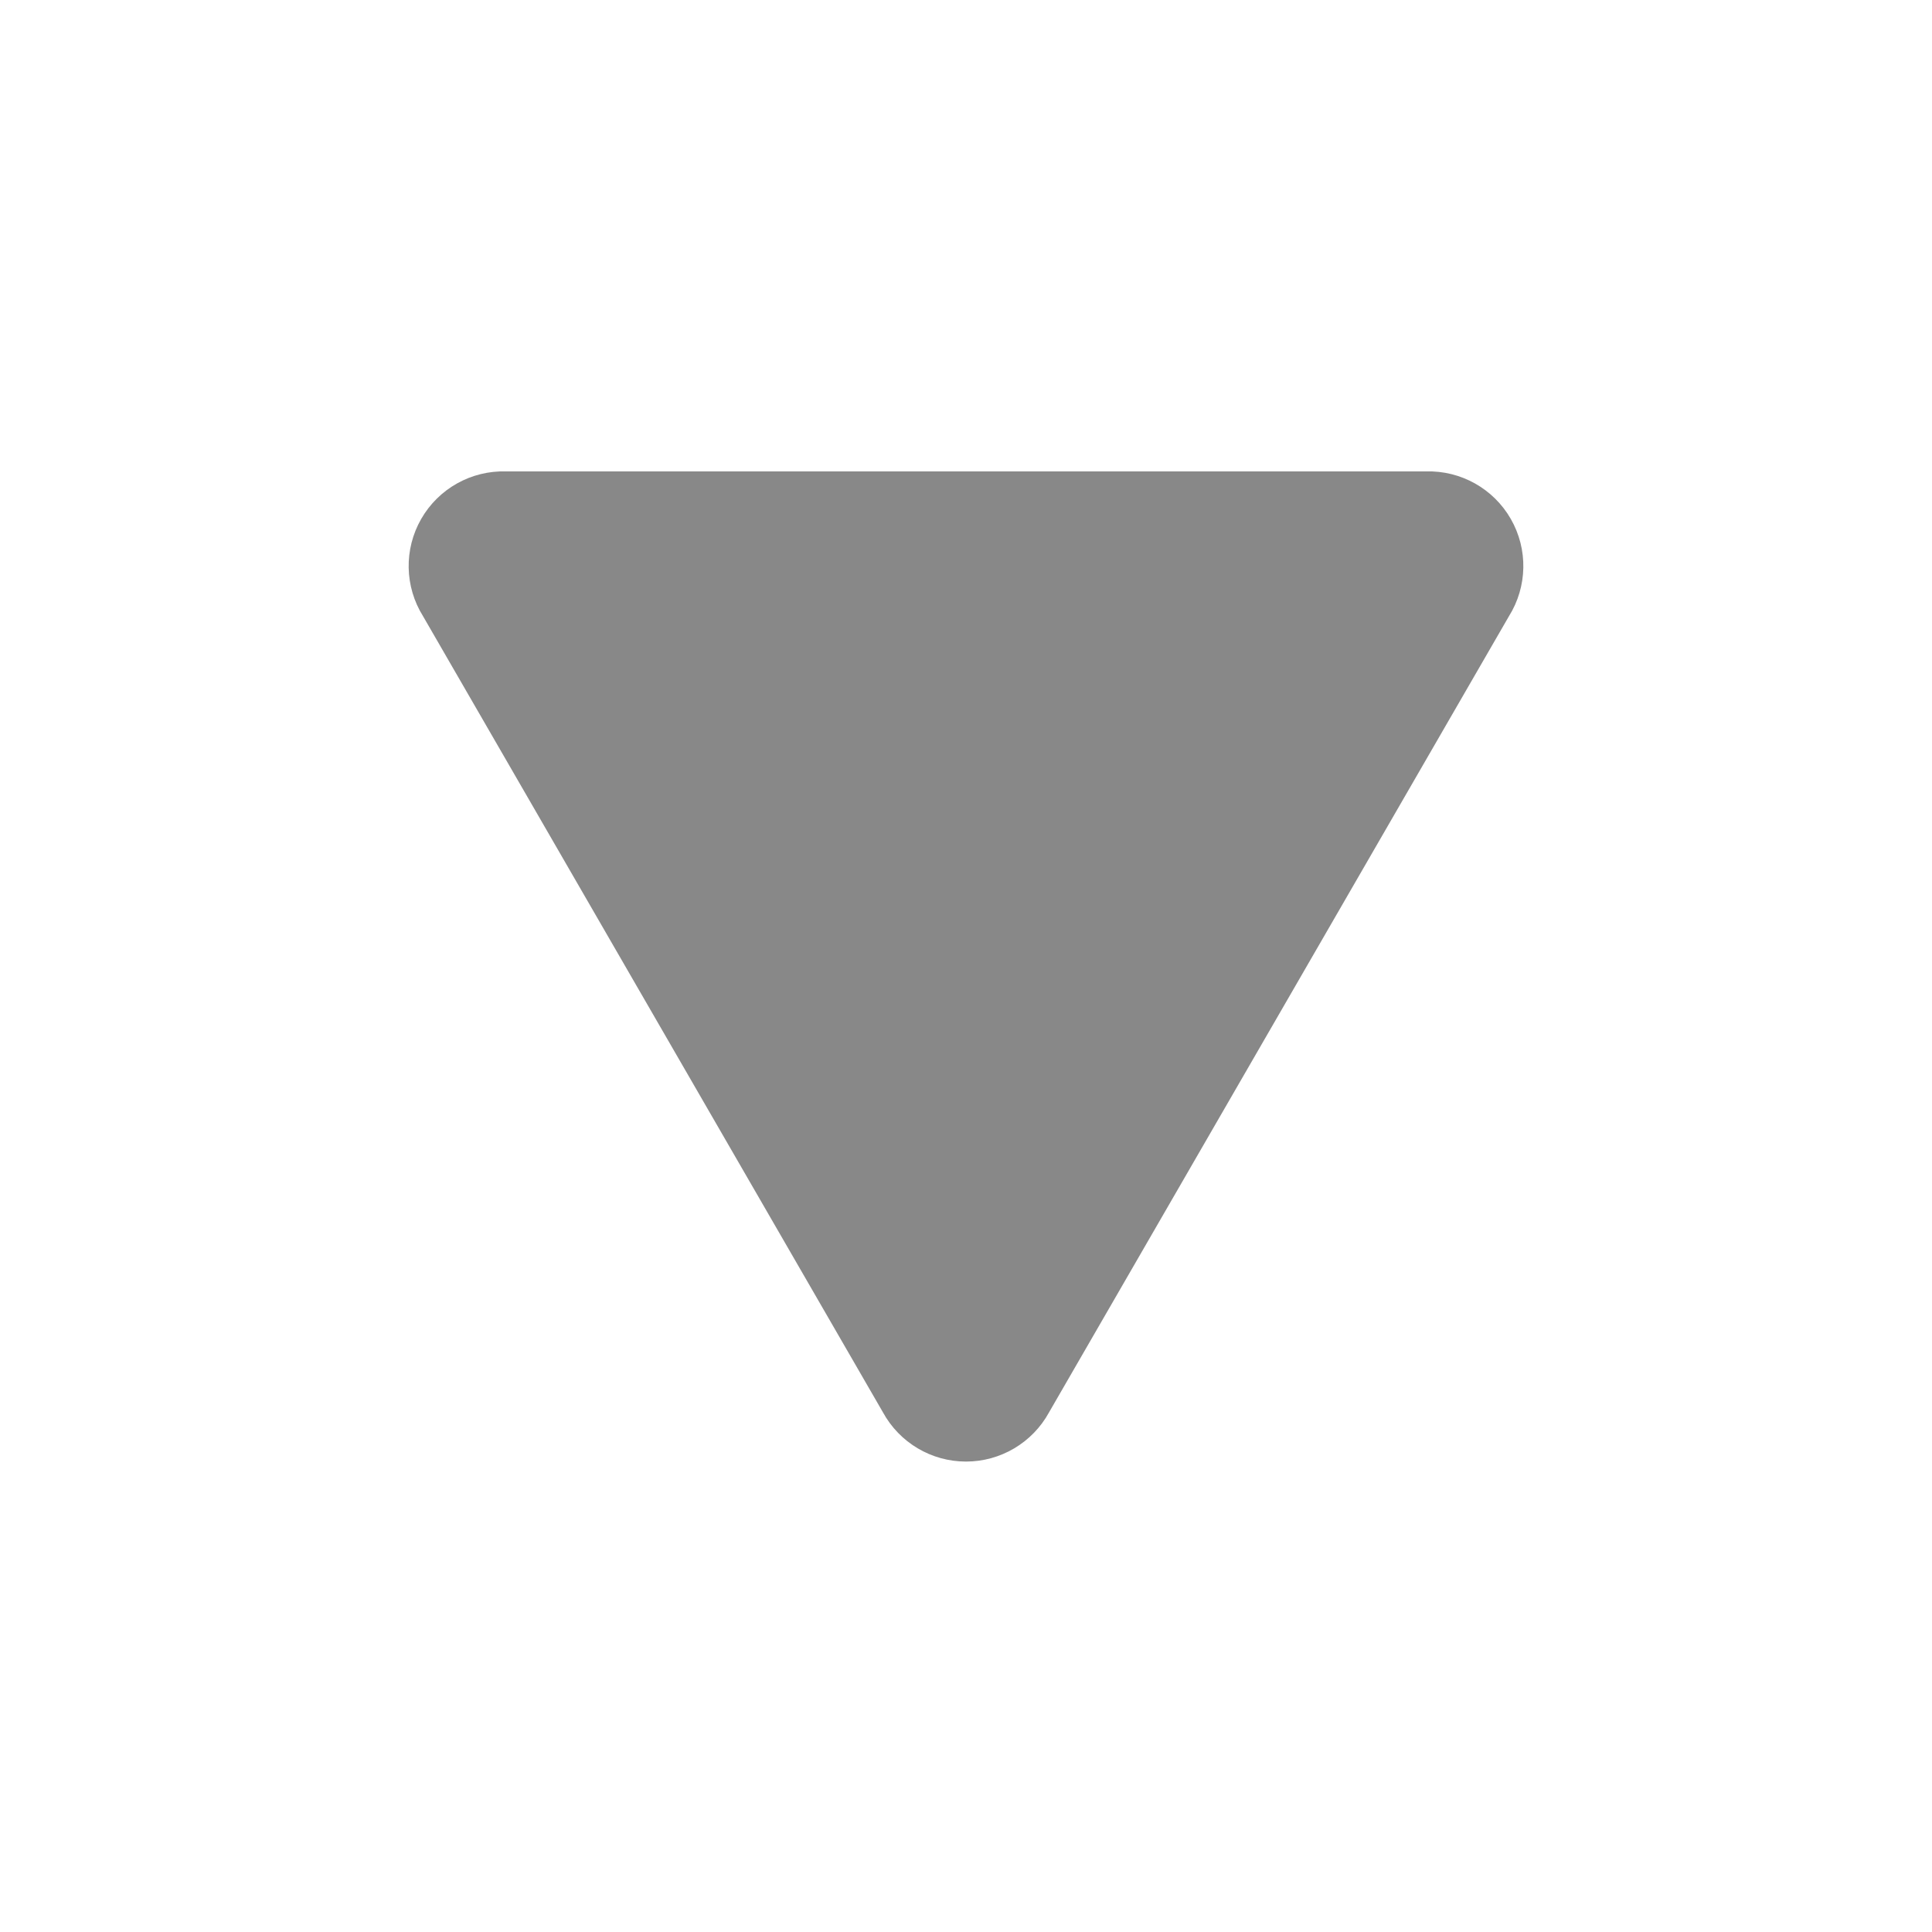
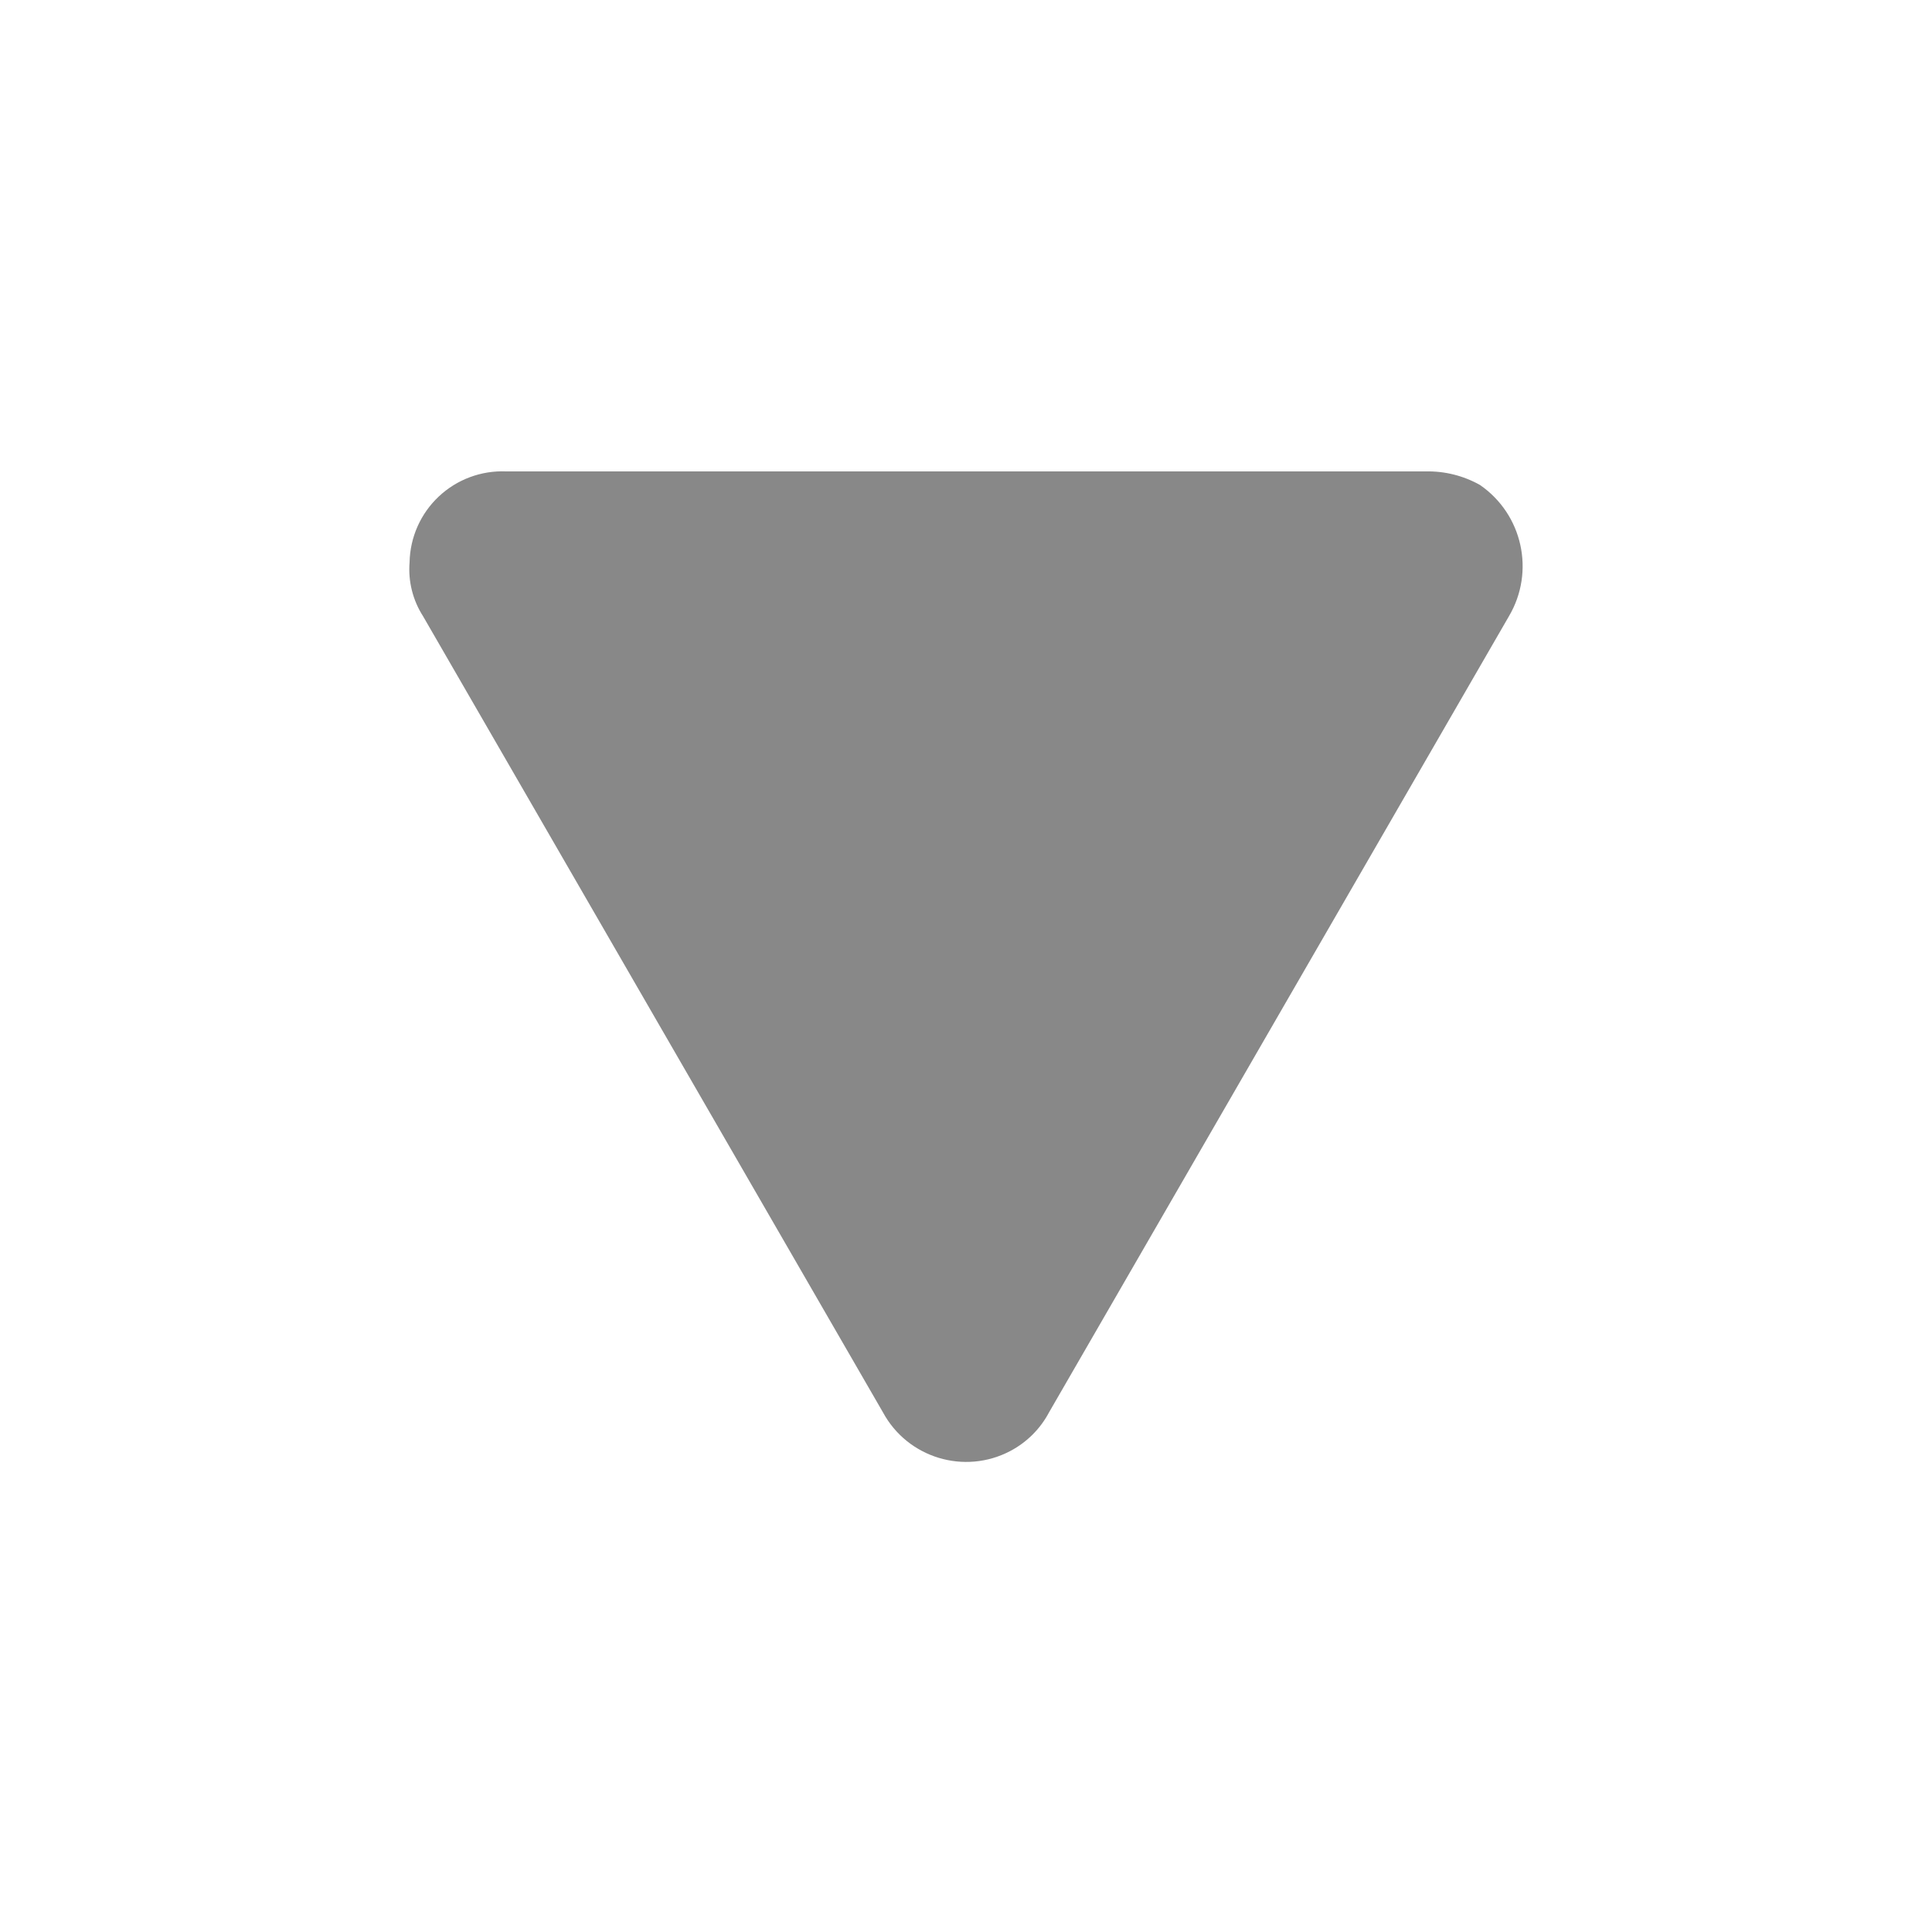
<svg xmlns="http://www.w3.org/2000/svg" width="10" height="10" viewBox="0 0 10 10">
-   <path d="M5.43,7.31,7.81,3.19a.49.49,0,0,0-.43-.75H2.62a.49.49,0,0,0-.43.75L4.57,7.31A.49.49,0,0,0,5.43,7.31Z" style="fill:#888" />
+   <path d="M5.43,7.31,7.81,3.19a.51.51,0,0,0-.15-.68.55.55,0,0,0-.28-.07H2.62a.48.48,0,0,0-.5.47.45.45,0,0,0,.07.28L4.57,7.31a.49.49,0,0,0,.66.2A.48.48,0,0,0,5.43,7.31Z" style="fill:#888" />
  <rect width="10" height="10" style="fill:none" />
</svg>
